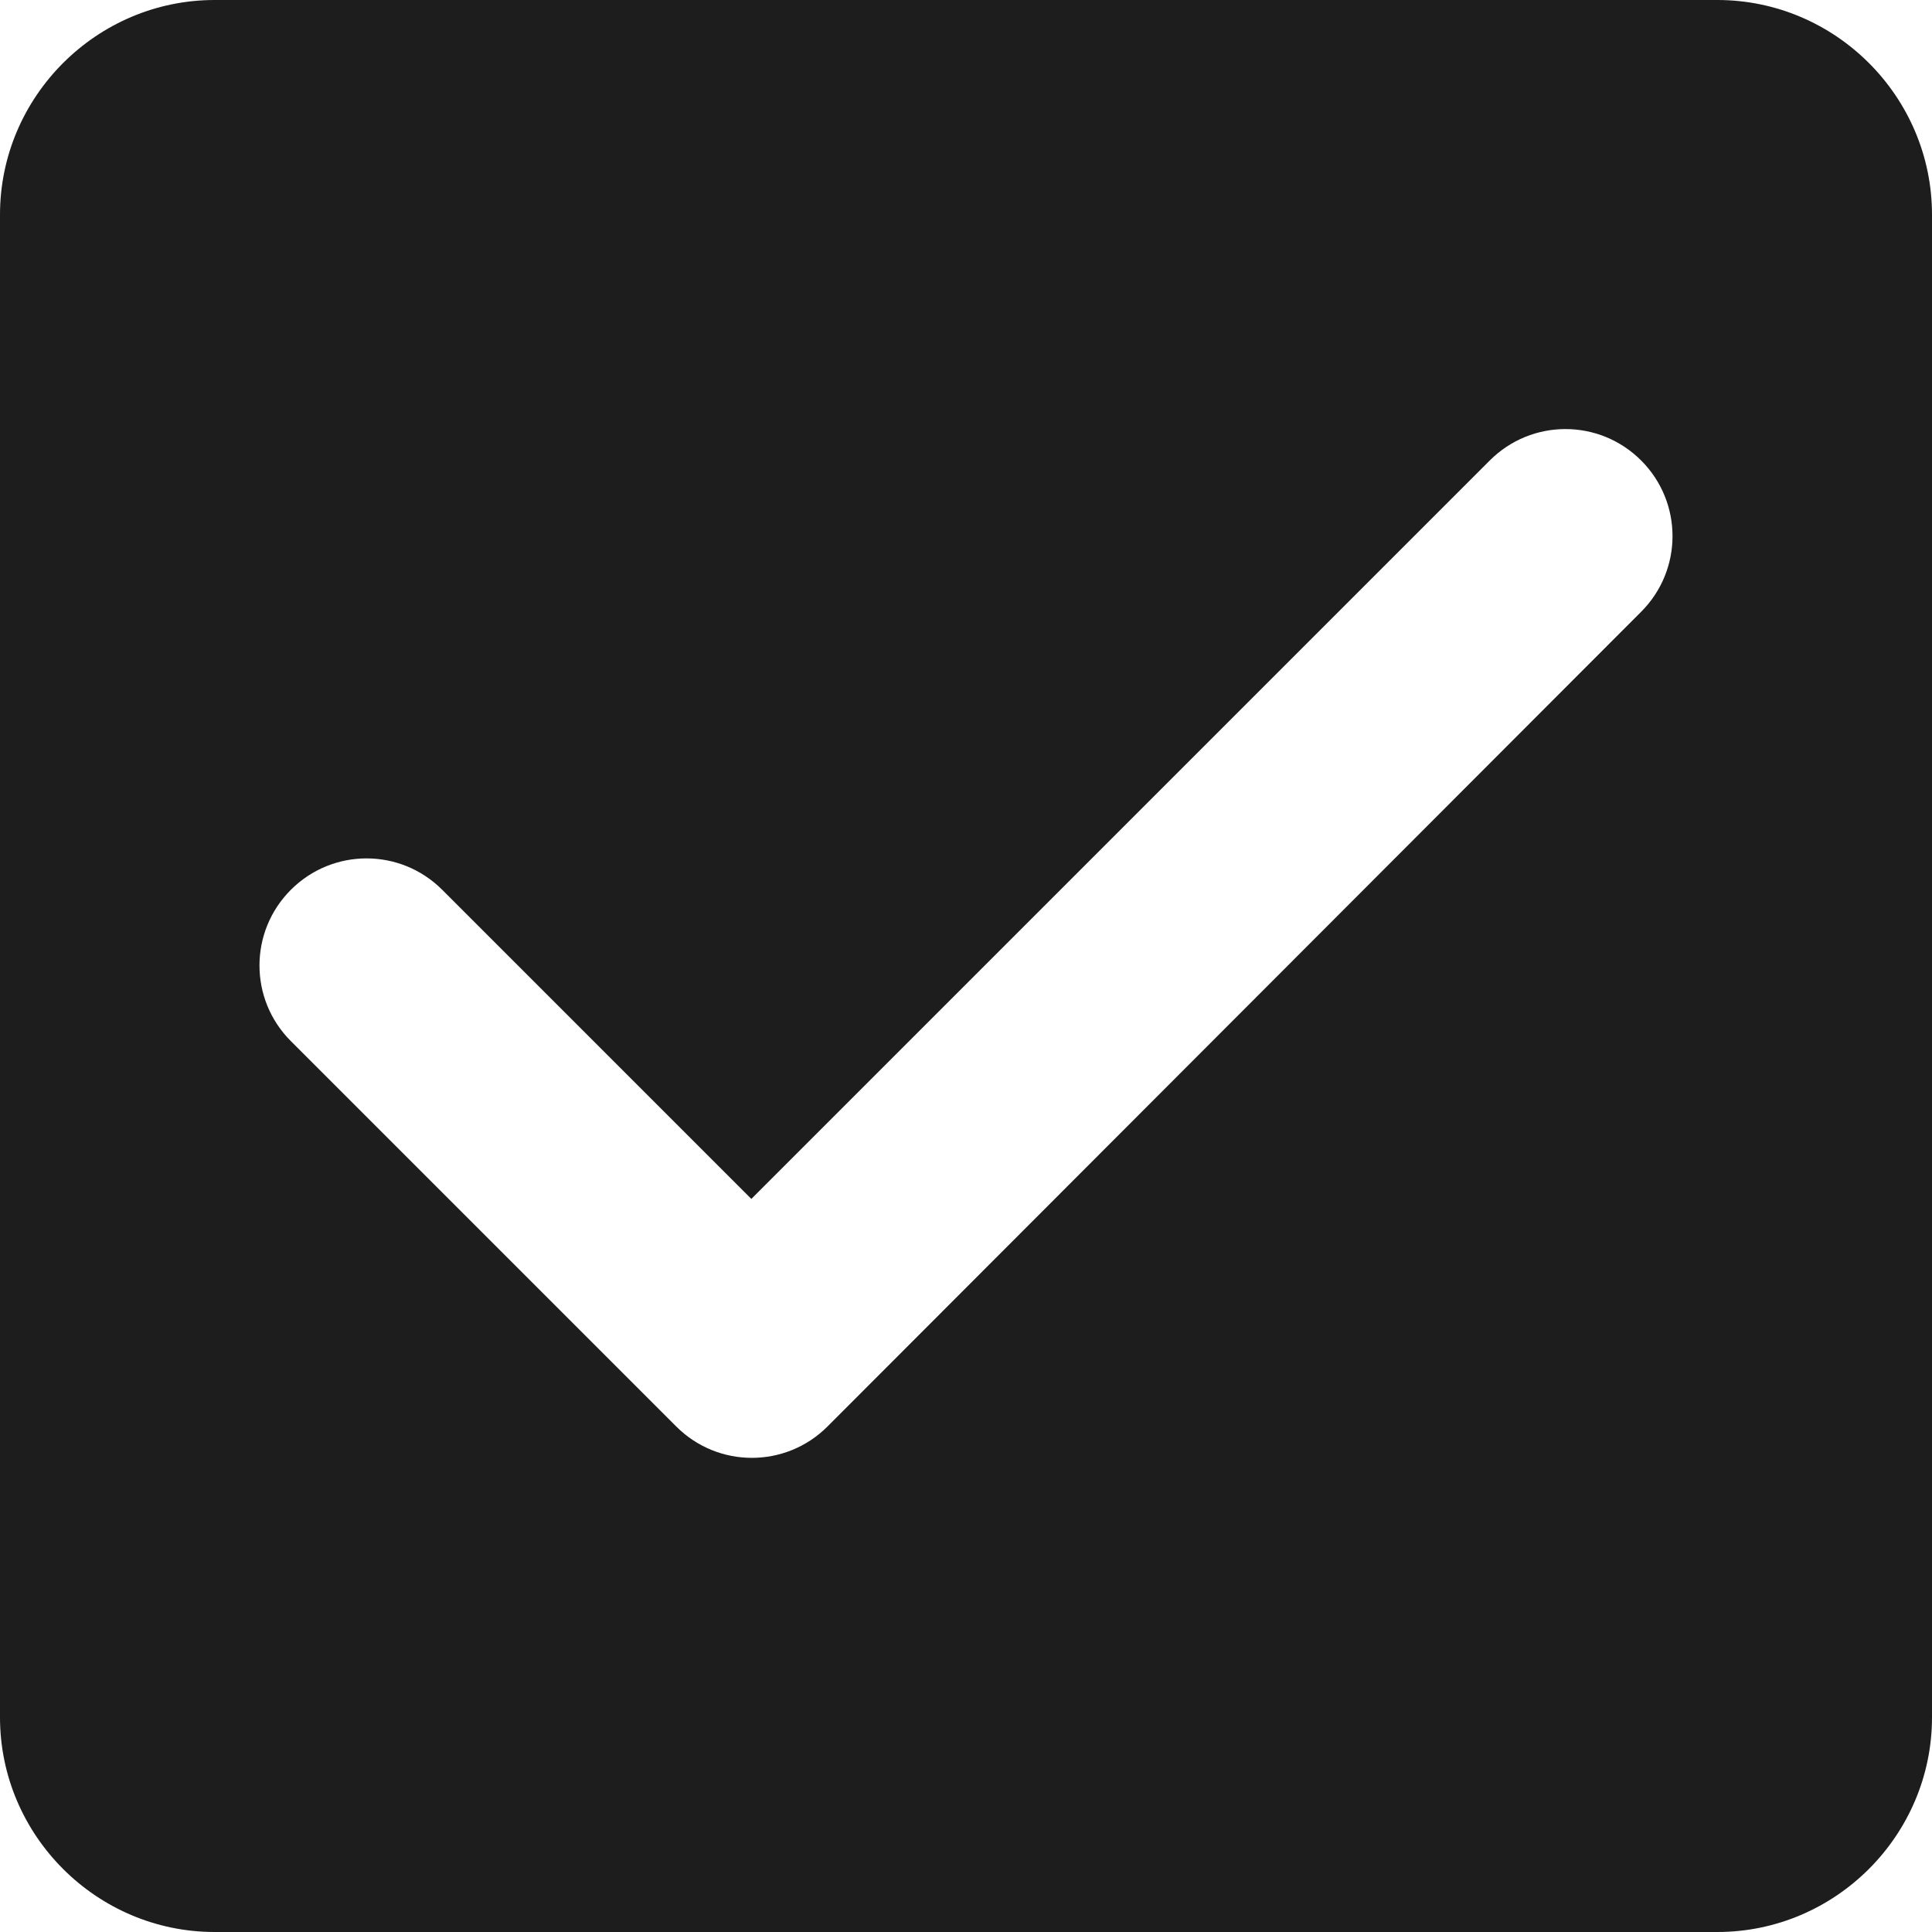
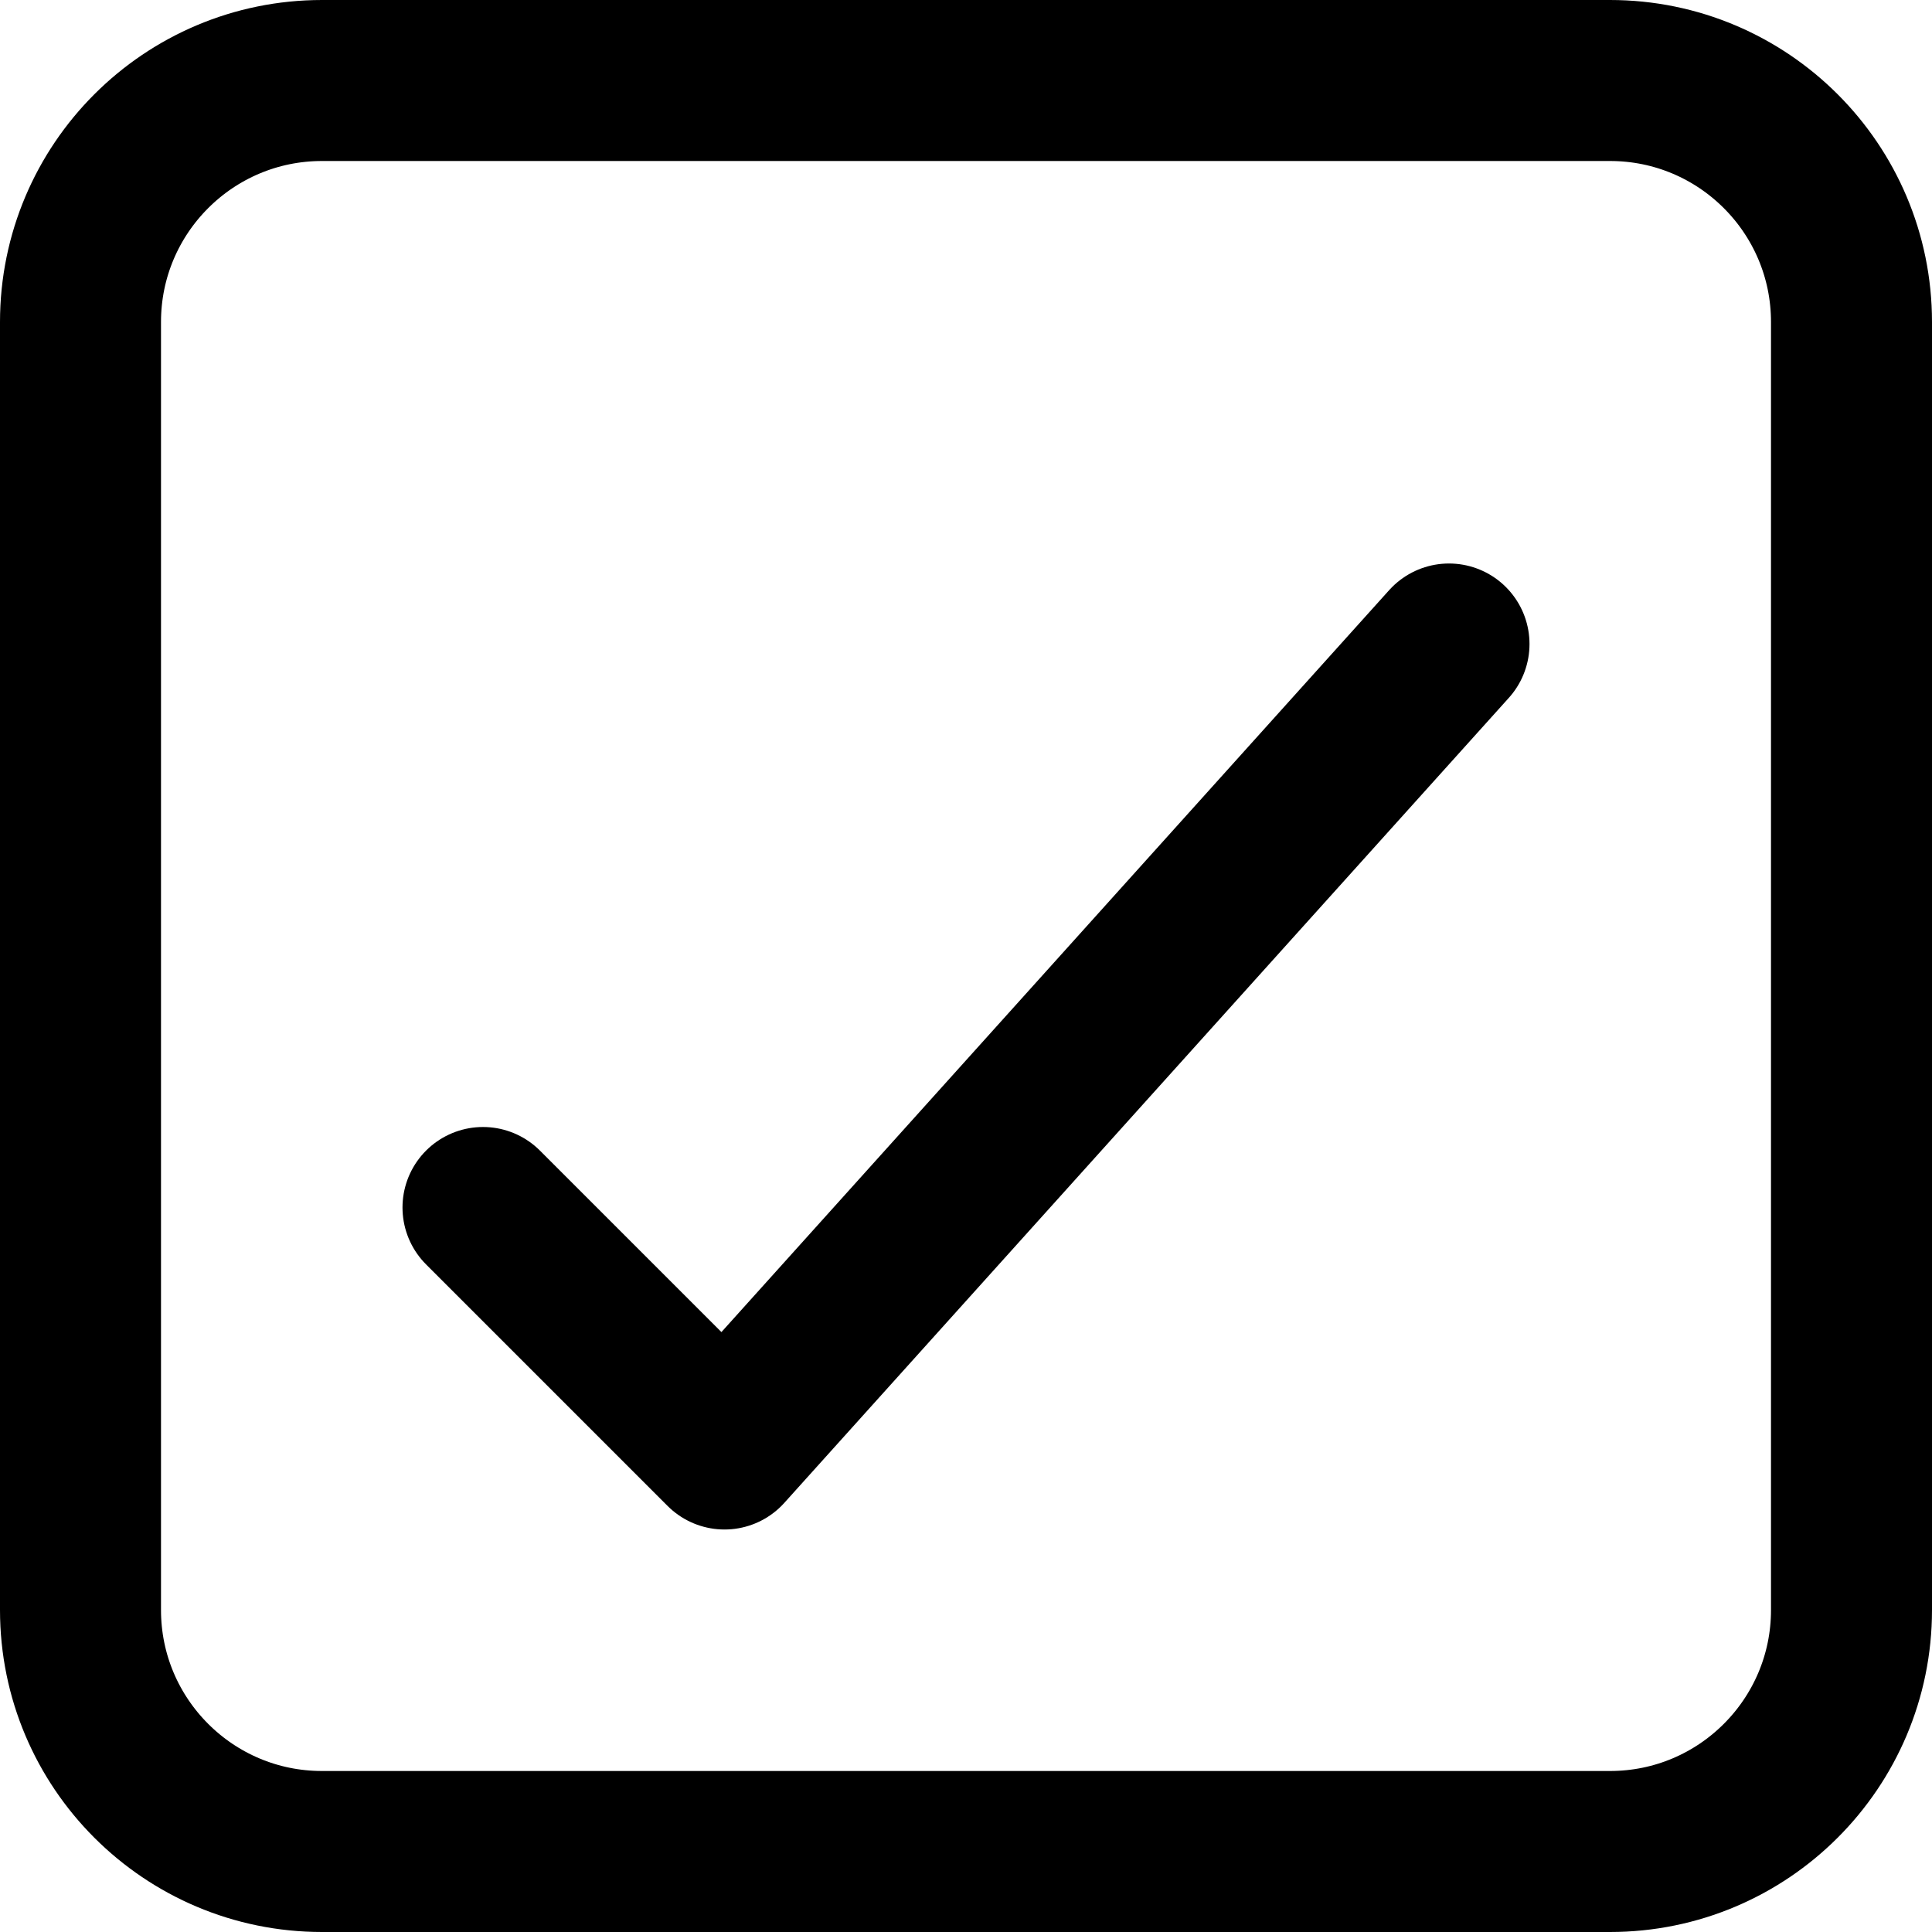
- <svg xmlns="http://www.w3.org/2000/svg" width="18px" height="18px" viewBox="0 0 18 18" version="1.1">
-   <g id="Icons" stroke="none" stroke-width="1" fill="none" fill-rule="evenodd">
-     <g id="Rounded" transform="translate(-103, -4323)">
-       <g id="Toggle" transform="translate(100, 4266)">
-         <g id="-Round-/-Toggle-/-check_box" transform="translate(0, 54)">
-           <g>
-             <polygon id="Path" points="0 0 24 0 24 24 0 24" />
-             <path d="M19,3 L5,3 C3.9,3 3,3.9 3,5 L3,19 C3,20.1 3.9,21 5,21 L19,21 C20.1,21 21,20.1 21,19 L21,5 C21,3.9 20.1,3 19,3 Z M10.71,16.29 C10.32,16.68 9.69,16.68 9.3,16.29 L5.71,12.7 C5.32,12.31 5.32,11.68 5.71,11.29 C6.1,10.9 6.73,10.9 7.12,11.29 L10,14.17 L16.88,7.29 C17.27,6.9 17.9,6.9 18.29,7.29 C18.68,7.68 18.68,8.31 18.29,8.7 L10.71,16.29 Z" id="🔹-Icon-Color" fill="#1D1D1D" />
-           </g>
-         </g>
-       </g>
-     </g>
+ <svg xmlns="http://www.w3.org/2000/svg" viewBox="0 0 24 24">
+   <defs>
+     <style>.cls-1{fill:none;stroke:#000;stroke-linecap:round;stroke-linejoin:round;stroke-width:2px;}</style>
+   </defs>
+   <g id="_84.check" data-name="84.check">
+     <rect class="cls-1" x="1" y="1" width="22" height="22" rx="3" ry="3" />
+     <polyline class="cls-1" points="6 15 9 18 18 8" />
  </g>
</svg>
